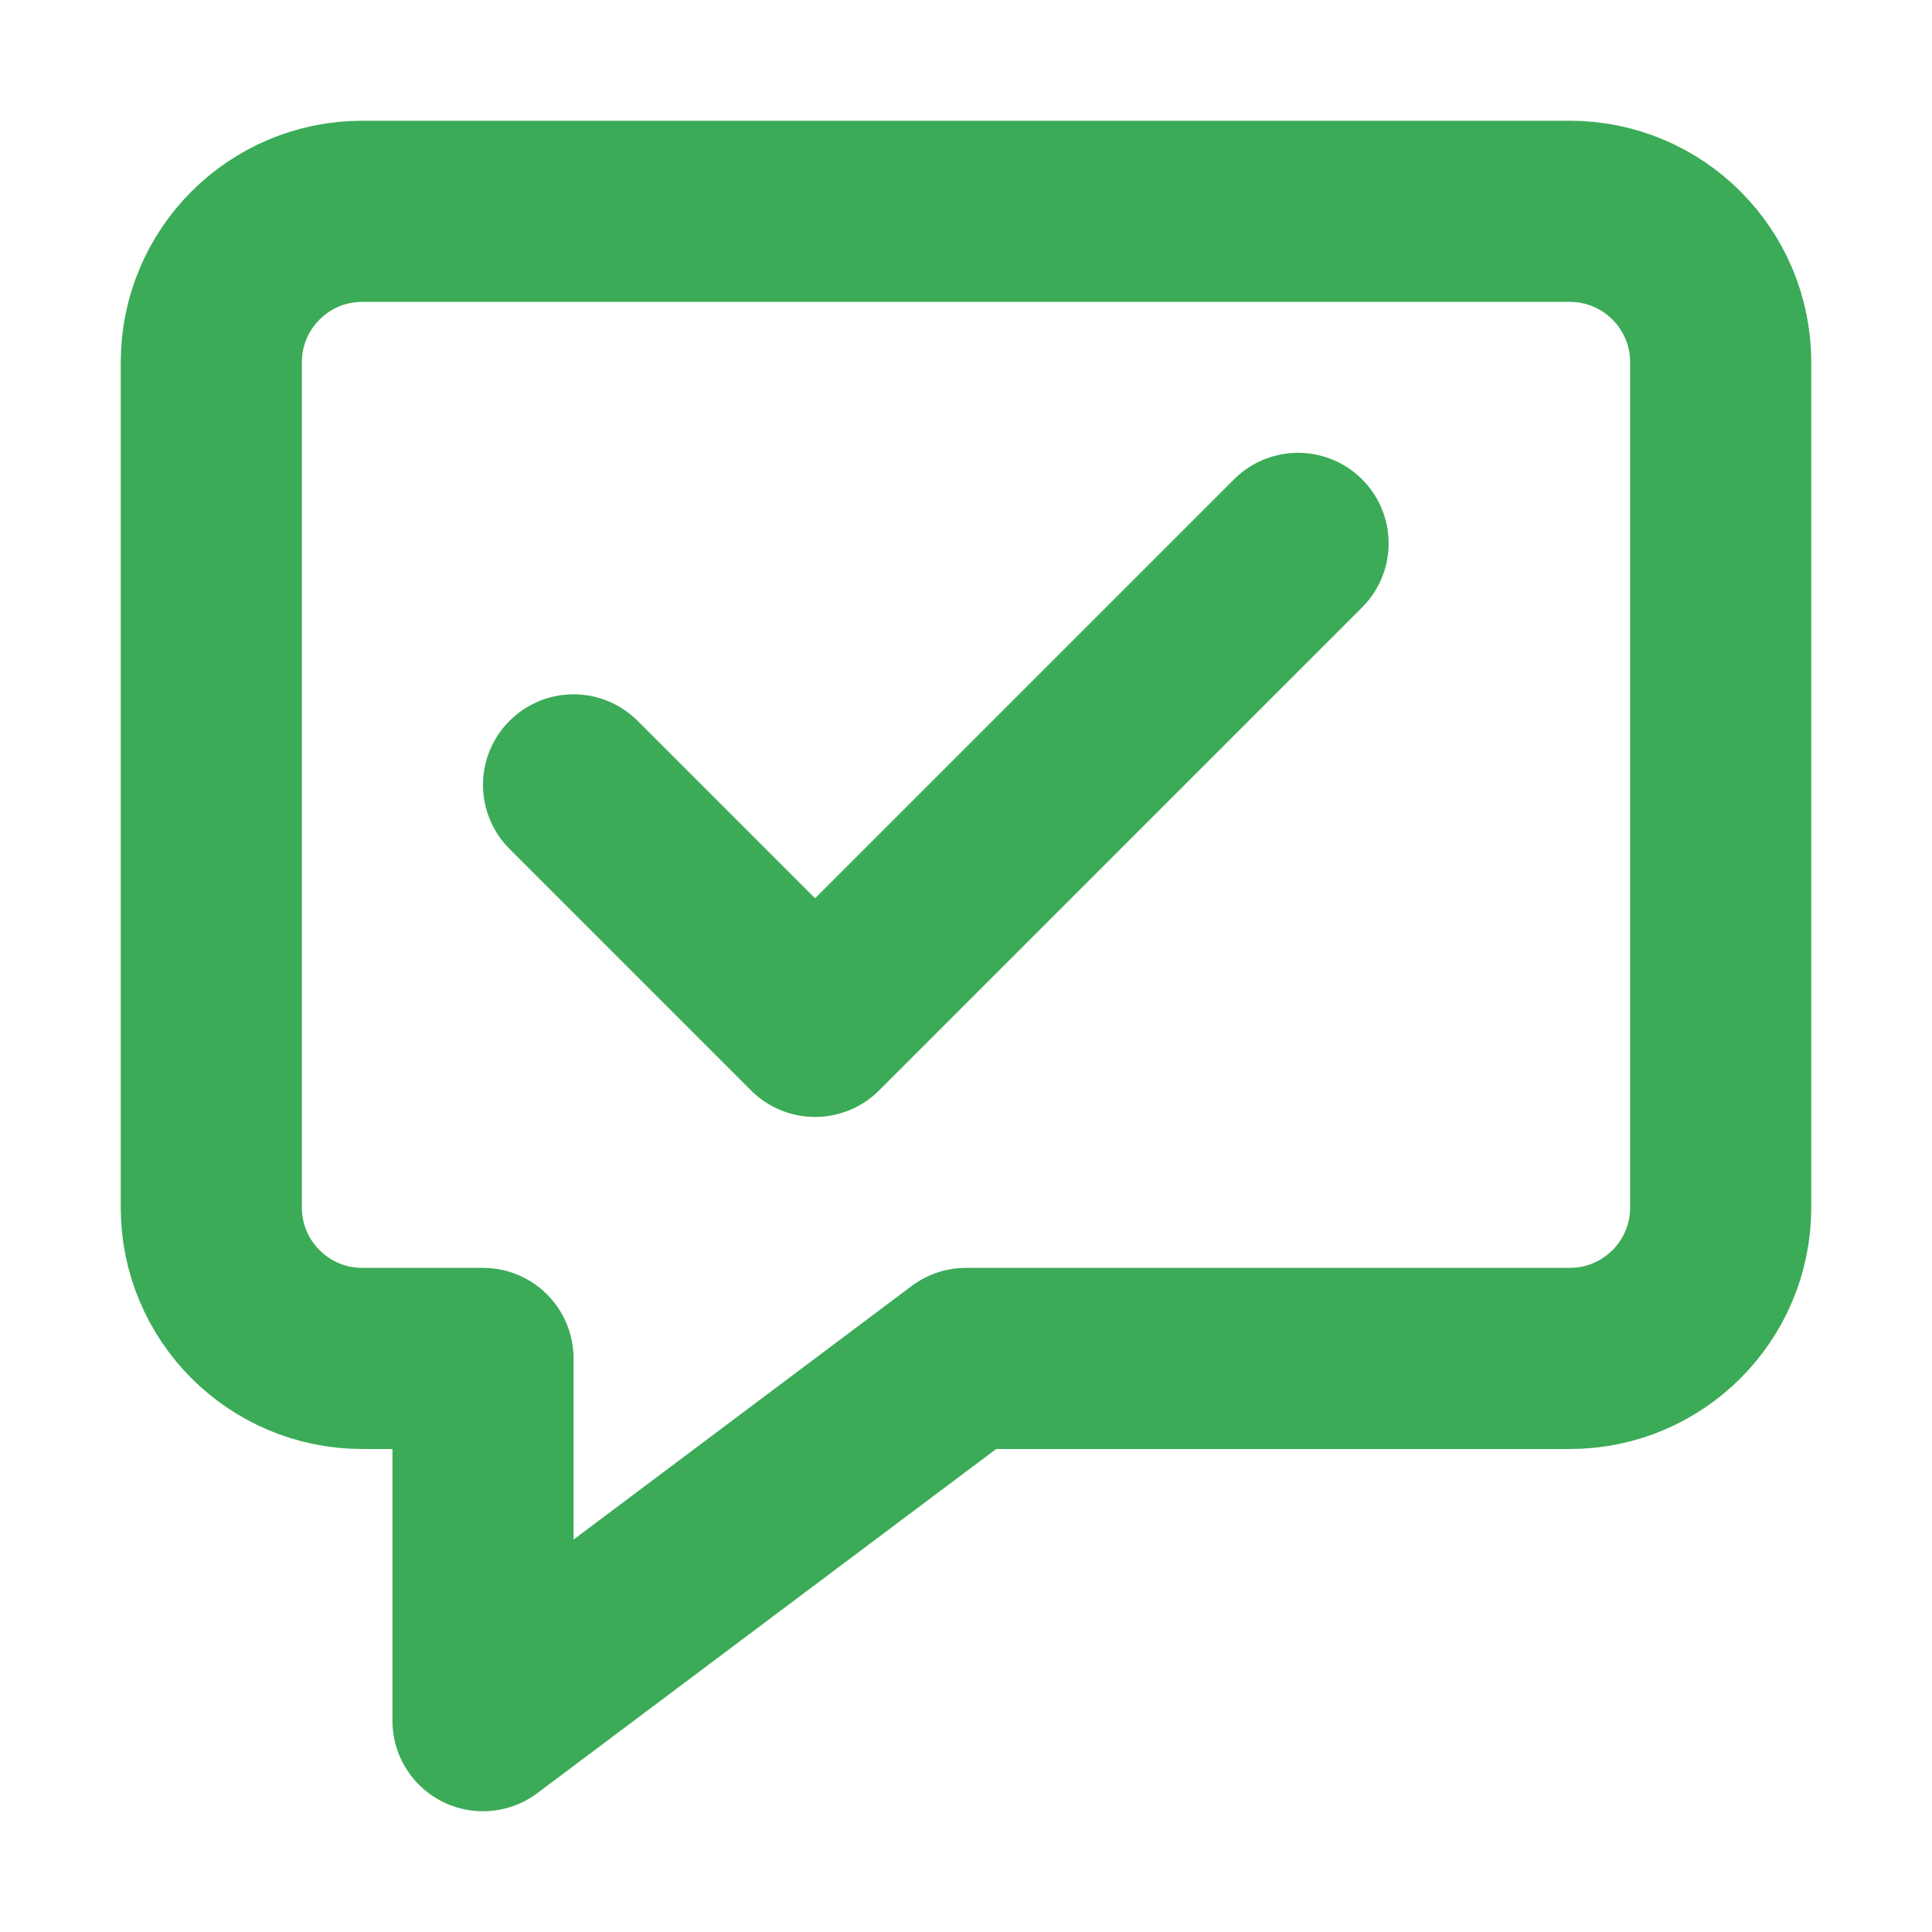
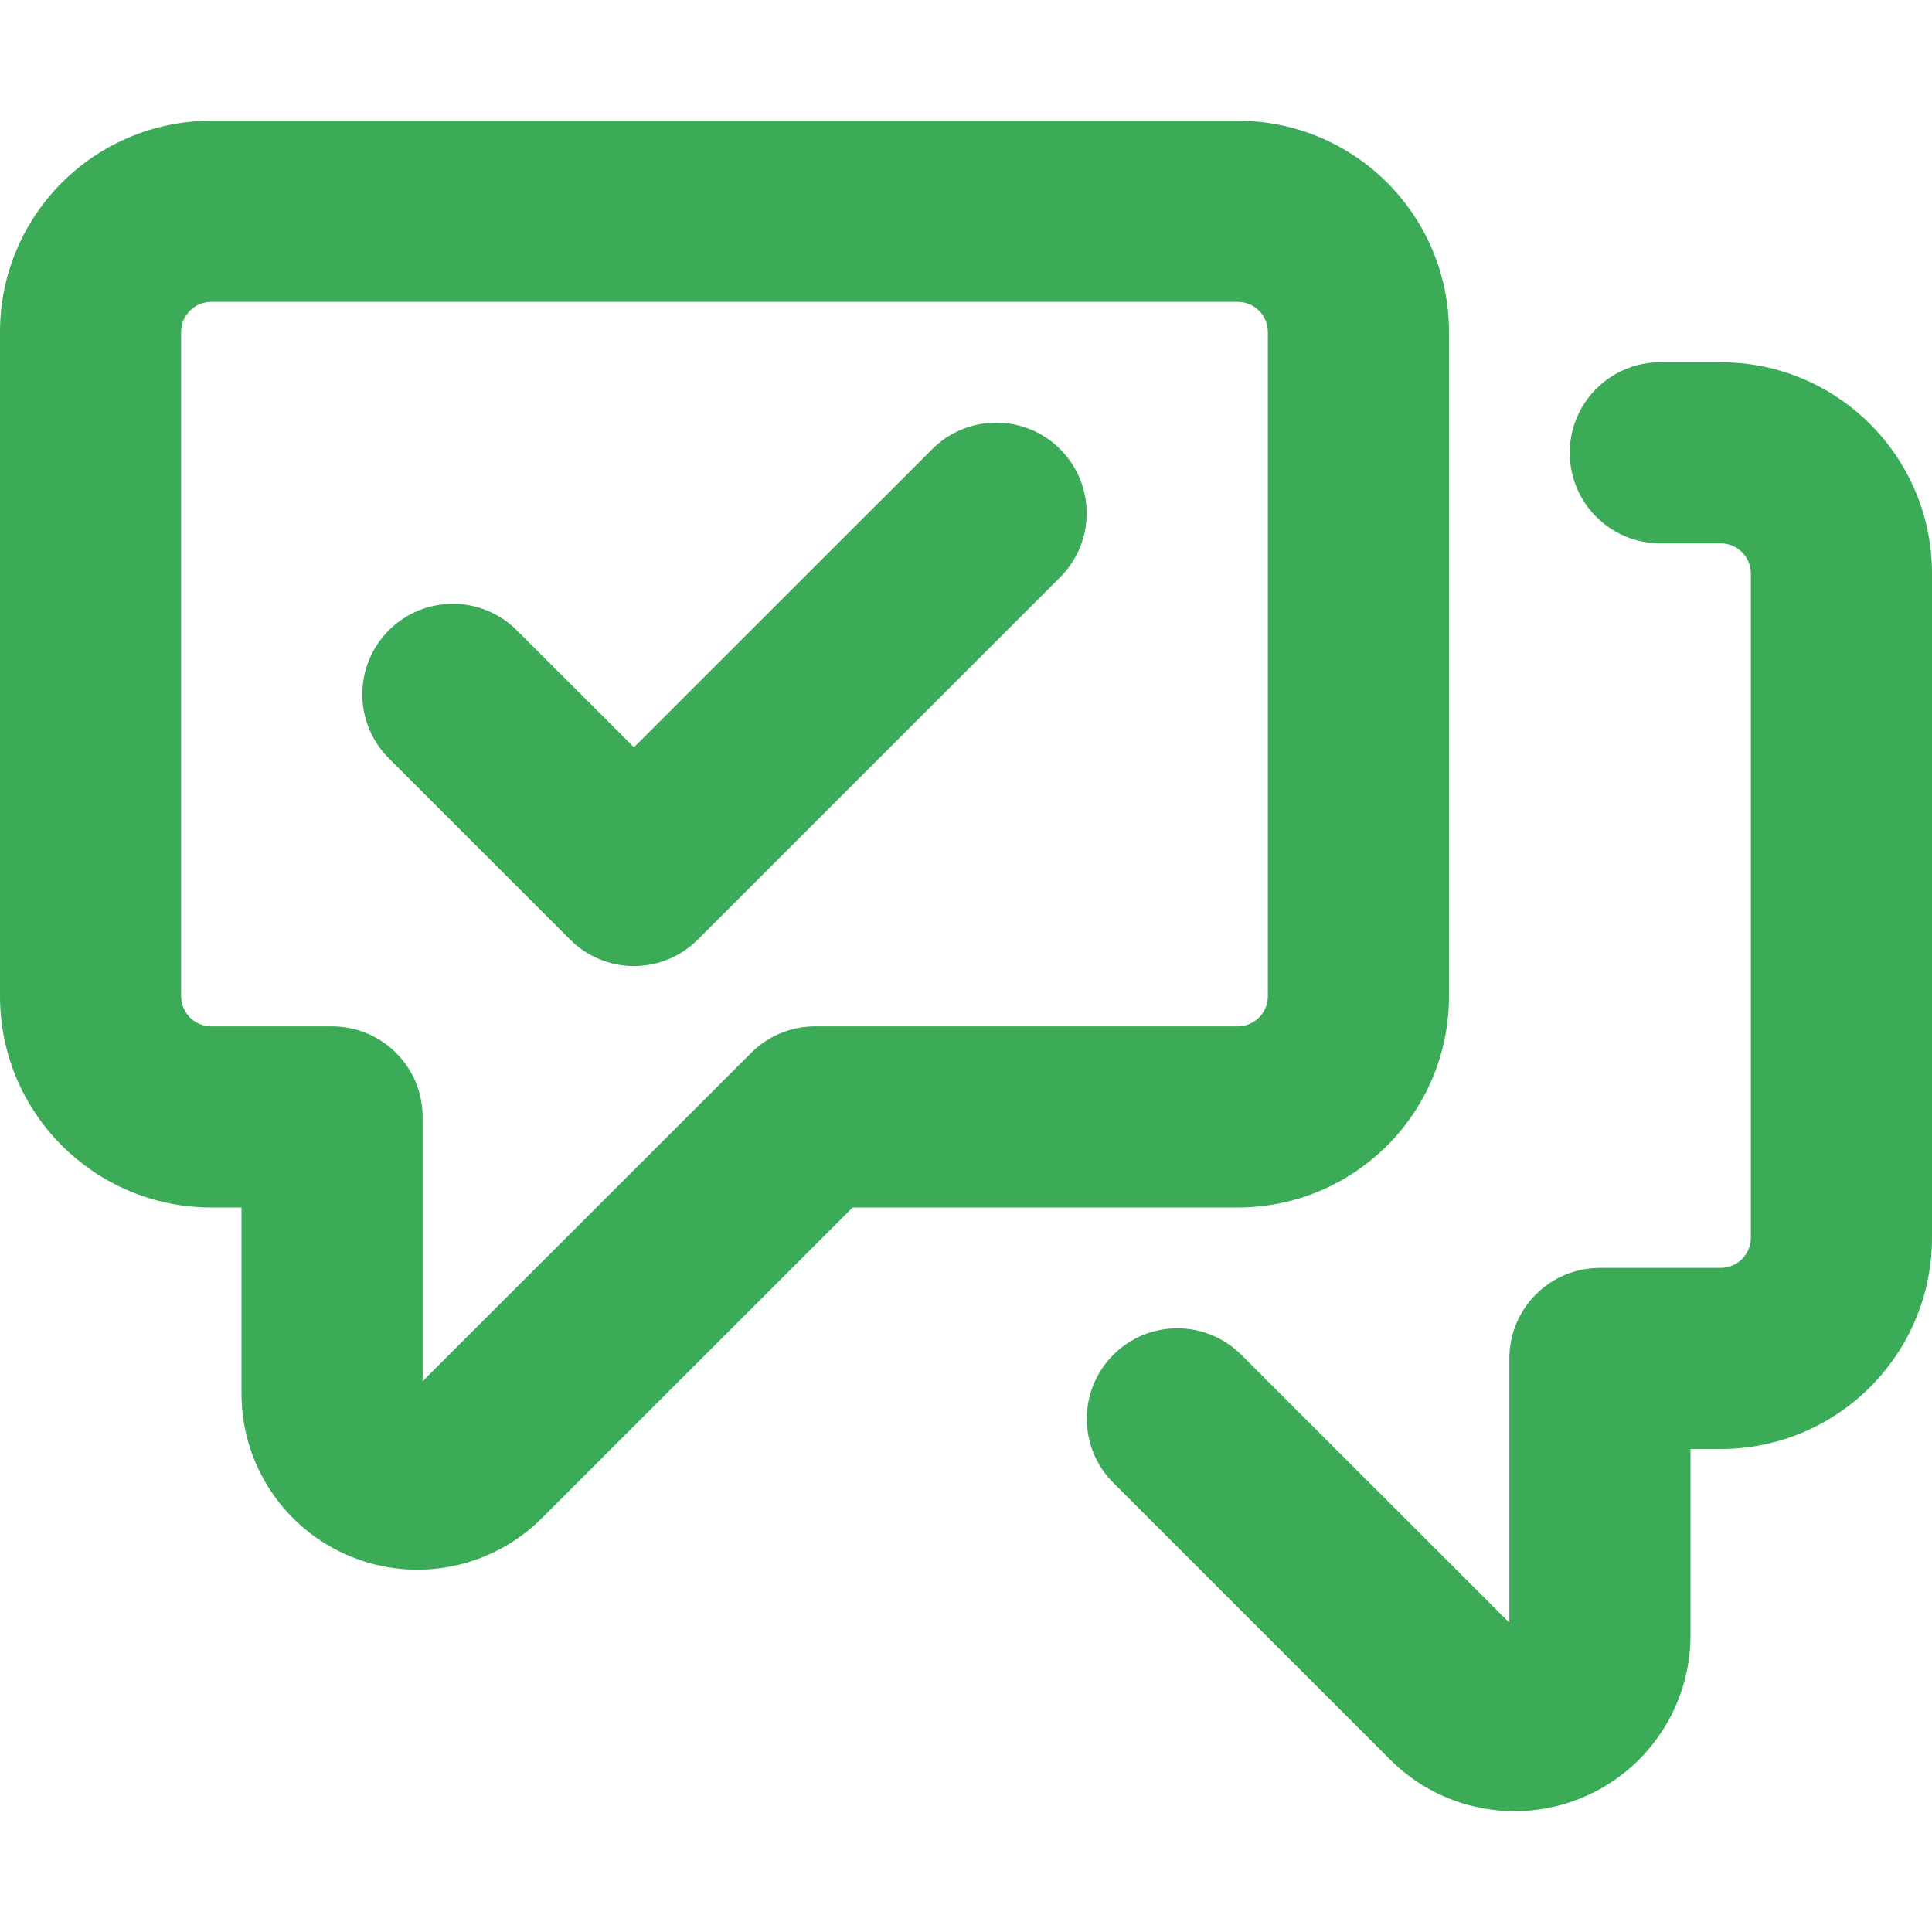
- <svg xmlns="http://www.w3.org/2000/svg" viewBox="0 0 16 16" fill="none" stroke="#3bab57" stroke-width="1.5" stroke-linecap="round" stroke-linejoin="round">
-   <path d="M3 1.75h10a1.25 1.25 0 0 1 1.25 1.25v7A1.25 1.25 0 0 1 13 11.25H8l-4 3v-3H3A1.25 1.25 0 0 1 1.75 10V3A1.25 1.25 0 0 1 3 1.75Z" />
-   <path d="m4.75 6.5 2 2 4-4" />
+ <svg xmlns="http://www.w3.org/2000/svg" fill="#3bab57" width="16" height="16" viewBox="0 0 16 16">
+   <path d="M0 2.75C0 1.783.784 1 1.75 1h8.5c.967 0 1.75.783 1.75 1.75v5.5A1.75 1.75 0 0 1 10.25 10H7.061l-2.574 2.573A1.457 1.457 0 0 1 2 11.543V10h-.25A1.75 1.75 0 0 1 0 8.25Zm1.75-.25a.25.25 0 0 0-.25.25v5.5c0 .138.112.25.25.25h1a.75.75 0 0 1 .75.75v2.189L6.22 8.72a.747.747 0 0 1 .53-.22h3.5a.25.25 0 0 0 .25-.25v-5.5a.25.25 0 0 0-.25-.25Zm12.5 2h-.5a.75.75 0 0 1 0-1.5h.5c.967 0 1.75.783 1.75 1.75v5.5A1.75 1.75 0 0 1 14.25 12H14v1.543a1.457 1.457 0 0 1-2.487 1.03L9.22 12.28a.749.749 0 1 1 1.06-1.06l2.22 2.219V11.25a.75.75 0 0 1 .75-.75h1a.25.25 0 0 0 .25-.25v-5.5a.25.25 0 0 0-.25-.25Zm-5.47.28-3 3a.747.747 0 0 1-1.06 0l-1.5-1.5a.749.749 0 1 1 1.06-1.06l.97.969L7.72 3.72a.749.749 0 1 1 1.06 1.06Z" />
</svg>
